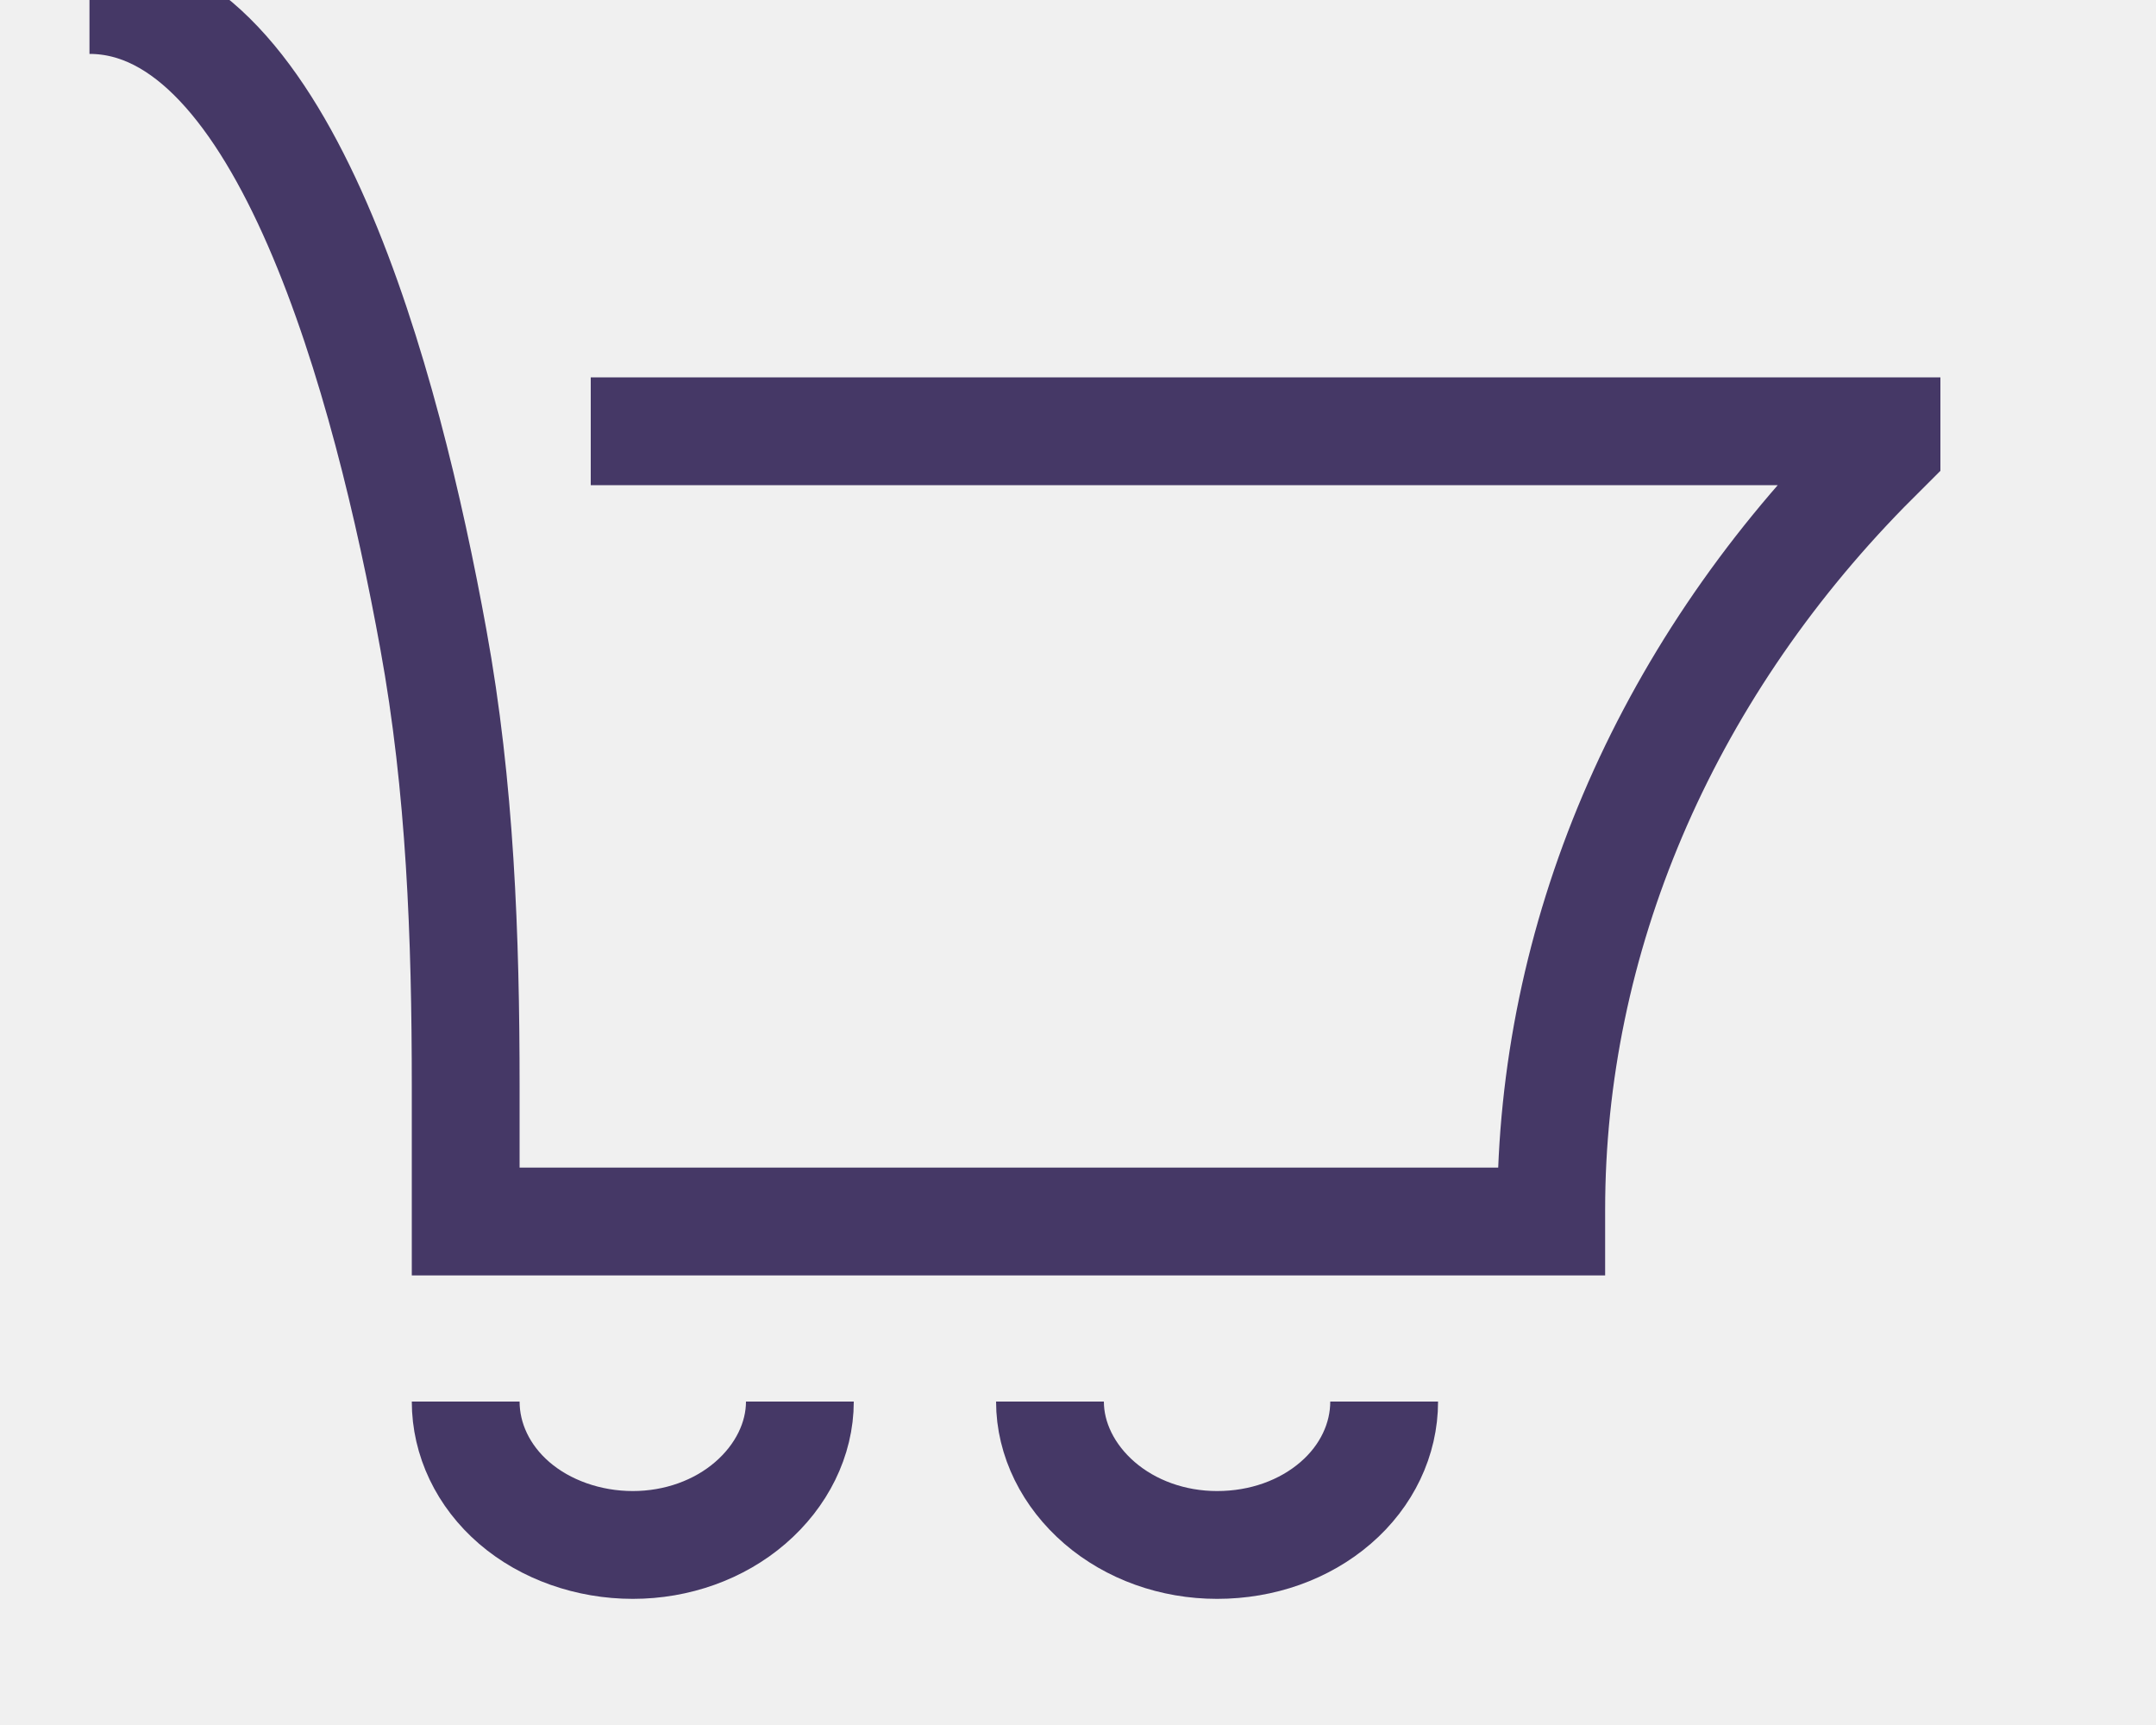
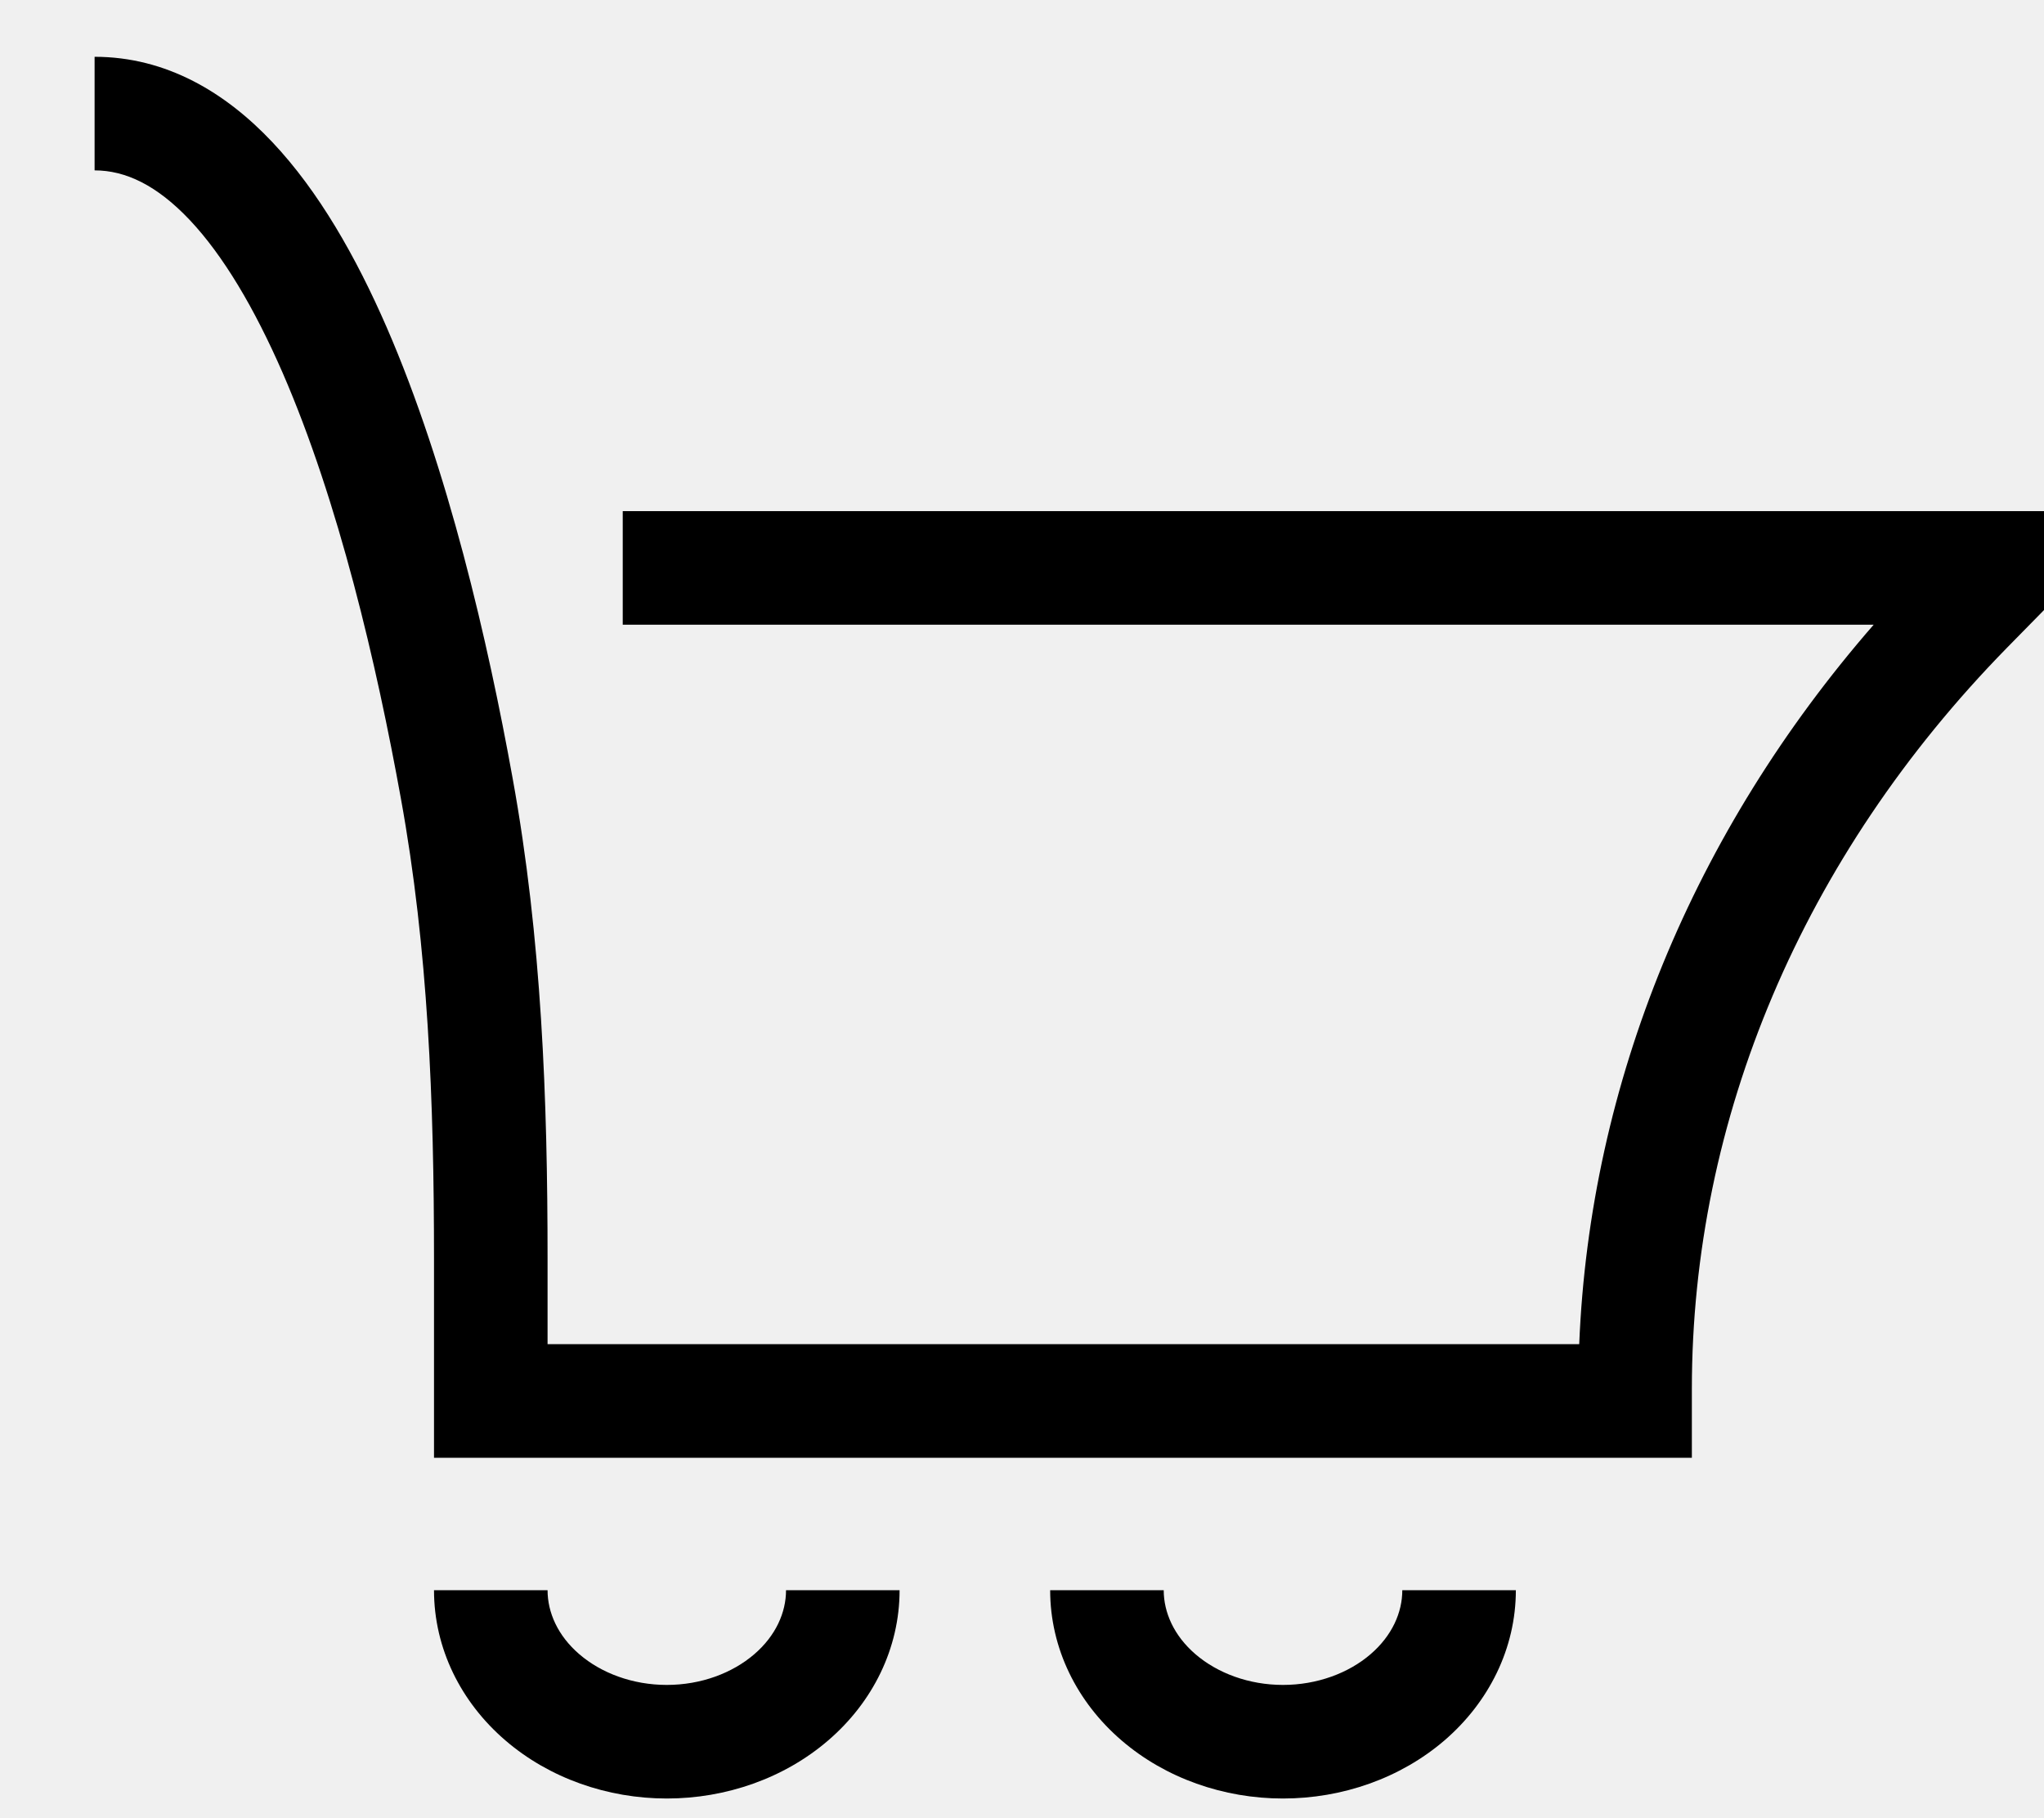
- <svg xmlns="http://www.w3.org/2000/svg" width="20" height="16" viewBox="0 0 20 16" fill="none">
-   <defs>
-     <clipPath id="clip592_2944">
-       <rect id="Shop--Streamline-Guidance" width="20" height="16" transform="translate(0 -0.999756)" fill="white" fill-opacity="0" />
-     </clipPath>
-   </defs>
-   <g clip-path="url(#clip592_2944)">
-     <path id="Vector" d="M4.32 13C4.32 13.35 4.48 13.69 4.77 13.94C5.06 14.19 5.46 14.33 5.87 14.33C6.28 14.33 6.67 14.19 6.96 13.94C7.25 13.69 7.42 13.35 7.42 13M9.74 13C9.74 13.35 9.91 13.69 10.2 13.94C10.49 14.19 10.88 14.33 11.29 14.33C11.71 14.33 12.1 14.19 12.39 13.94C12.68 13.69 12.84 13.35 12.84 13M5.48 4L17.5 4L17.5 4.16L17.31 4.35C15.43 6.27 14.39 8.71 14.39 11.22L14.39 11.33L4.32 11.33L4.32 10.08C4.32 8.69 4.27 7.3 4.02 5.93C3.59 3.56 2.64 0 0.83 0" stroke="#453866" stroke-opacity="1" stroke-width="1" />
-   </g>
+ <svg xmlns="http://www.w3.org/2000/svg" width="18" height="16" viewBox="0 0 18 16">
+   <path fill-rule="evenodd" clip-rule="evenodd" d="M3.405 2.881C3.945 4.123 4.298 5.653 4.514 6.85C4.771 8.263 4.822 9.684 4.822 11.08V11.834H13.907C14.001 9.533 14.912 7.323 16.5 5.5H5.484V4.5H18V5.371L17.672 5.705C17.672 5.706 17.672 5.705 17.672 5.705C15.873 7.542 14.899 9.853 14.899 12.227V12.834H3.822V11.08C3.822 9.703 3.771 8.353 3.53 7.028C3.318 5.854 2.982 4.415 2.488 3.28C2.24 2.712 1.966 2.25 1.672 1.938C1.381 1.63 1.105 1.5 0.833 1.5V0.5C1.467 0.5 1.989 0.817 2.399 1.252C2.806 1.683 3.135 2.261 3.405 2.881ZM4.45 15.322C4.059 14.986 3.822 14.513 3.822 14H4.822C4.822 14.195 4.911 14.4 5.102 14.564C5.295 14.73 5.571 14.834 5.872 14.834C6.173 14.834 6.449 14.73 6.642 14.564C6.833 14.4 6.922 14.195 6.922 14H7.922C7.922 14.513 7.685 14.986 7.294 15.322C6.906 15.656 6.394 15.834 5.872 15.834C5.351 15.834 4.838 15.656 4.45 15.322ZM9.876 15.322C9.485 14.986 9.248 14.513 9.248 14H10.248C10.248 14.195 10.337 14.4 10.528 14.564C10.721 14.73 10.998 14.834 11.298 14.834C11.599 14.834 11.876 14.73 12.069 14.564C12.26 14.4 12.349 14.195 12.349 14H13.349C13.349 14.513 13.111 14.986 12.721 15.322C12.332 15.656 11.82 15.834 11.298 15.834C10.777 15.834 10.264 15.656 9.876 15.322Z" />
</svg>
